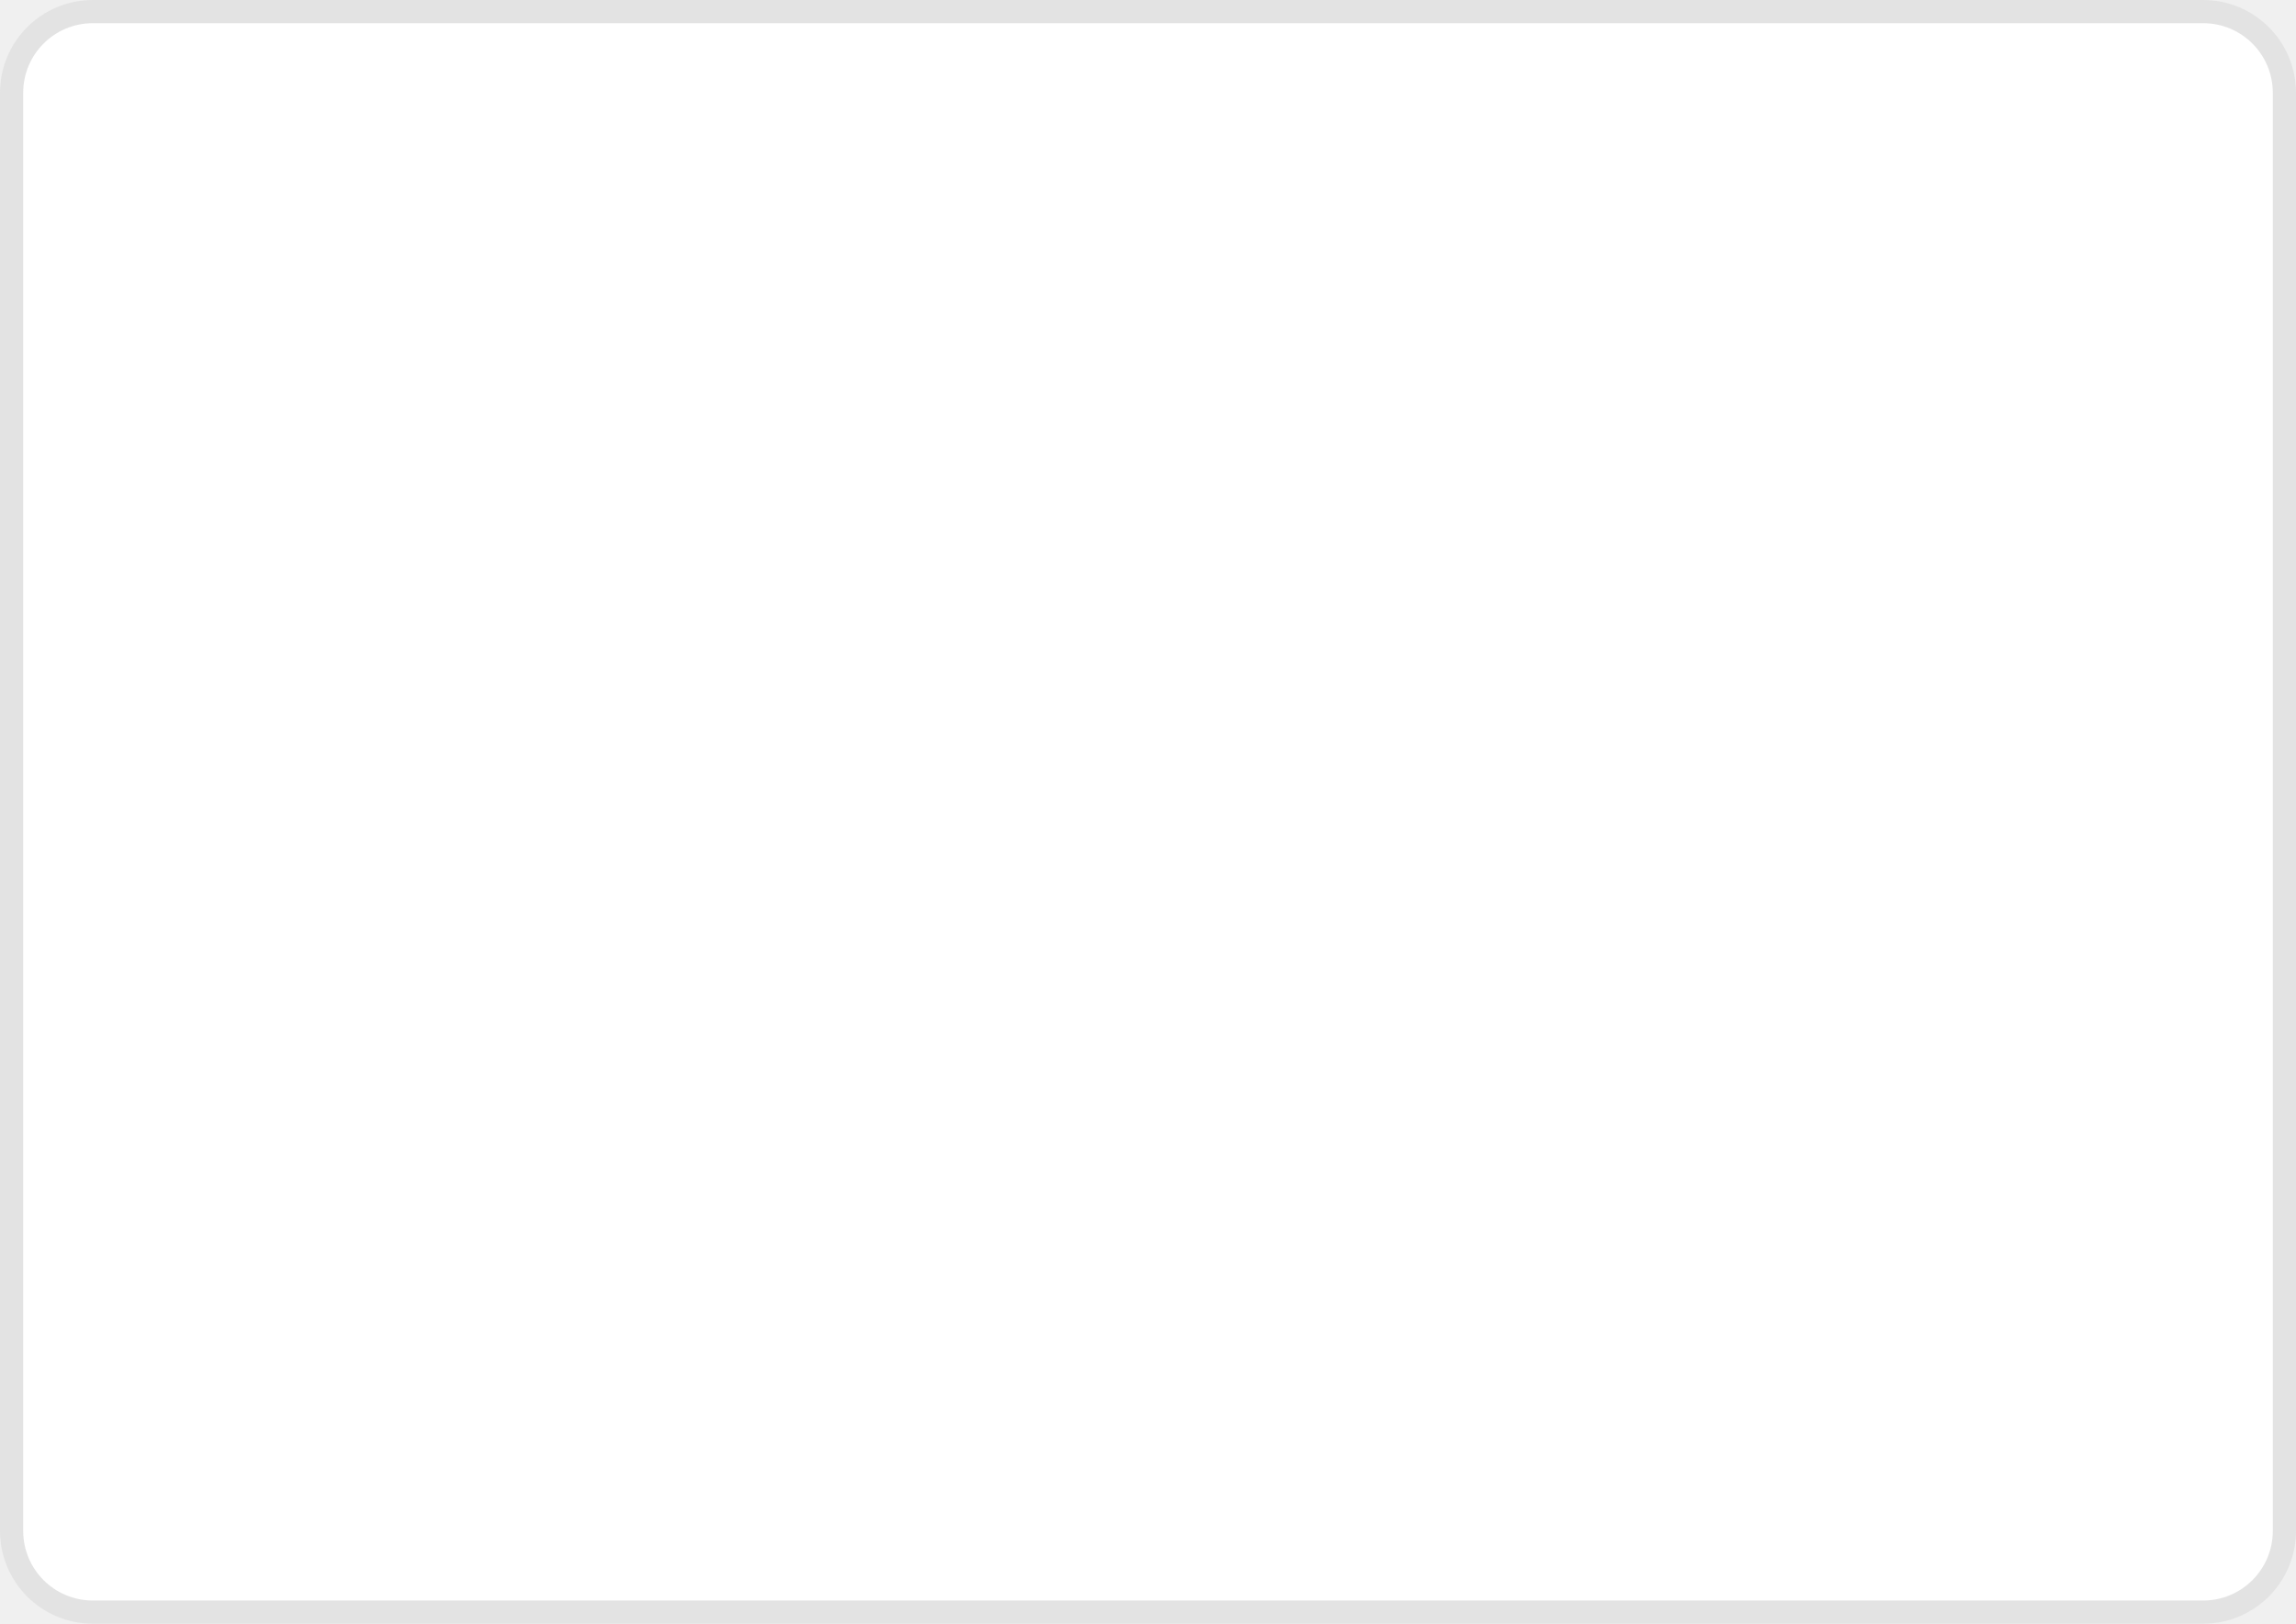
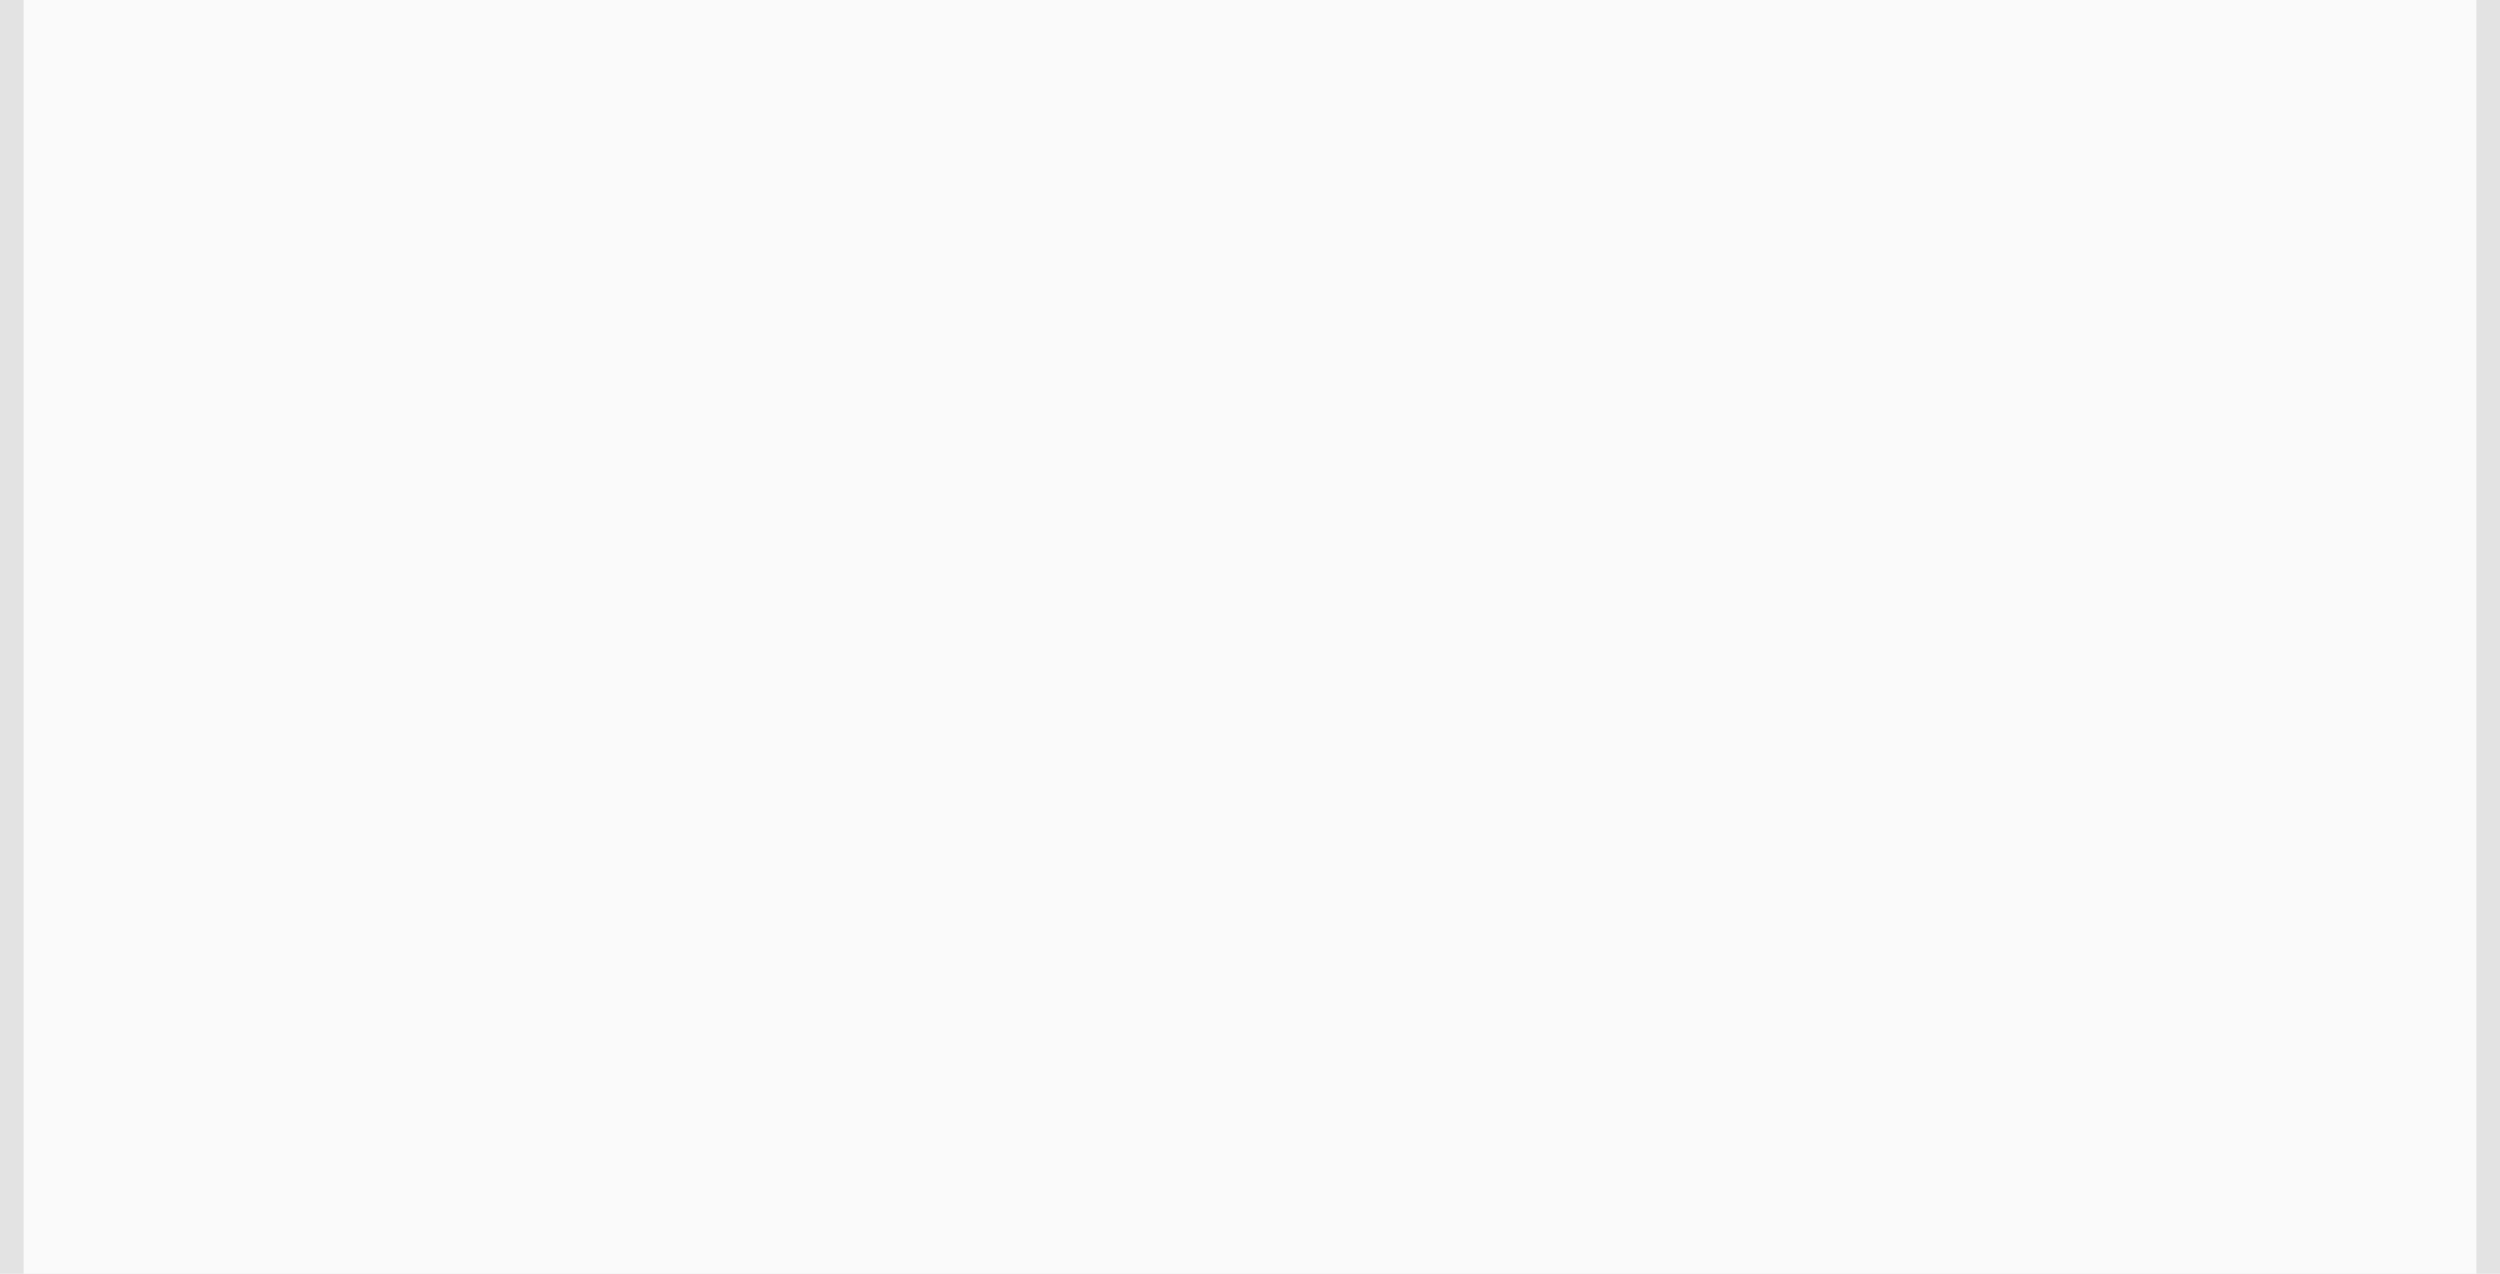
- <svg xmlns="http://www.w3.org/2000/svg" version="1.1" width="99px" height="70px">
-   <g transform="matrix(1 0 0 1 -501 -437 )">
-     <path d="M 502 441  A 3 3 0 0 1 505 438 L 596 438  A 3 3 0 0 1 599 441 L 599 503  A 3 3 0 0 1 596 506 L 505 506  A 3 3 0 0 1 502 503 L 502 441  Z " fill-rule="nonzero" fill="#ffffff" stroke="none" />
-     <path d="M 501.5 441  A 3.5 3.5 0 0 1 505 437.5 L 596 437.5  A 3.5 3.5 0 0 1 599.5 441 L 599.5 503  A 3.5 3.5 0 0 1 596 506.5 L 505 506.5  A 3.5 3.5 0 0 1 501.5 503 L 501.5 441  Z " stroke-width="1" stroke="#777777" fill="none" stroke-opacity="0.098" />
+ <svg xmlns="http://www.w3.org/2000/svg" version="1.1" width="106px" height="54px">
+   <g transform="matrix(1 0 0 1 -1317 -383 )">
+     <path d="M 1318 383  L 1422 383  L 1422 437  L 1318 437  L 1318 383  Z " fill-rule="nonzero" fill="#fafafa" stroke="none" />
+     <path d="M 1422.5 383  L 1422.5 437  M 1317.5 437  L 1317.5 383  " stroke-width="1" stroke="#777777" fill="none" stroke-opacity="0.098" />
  </g>
</svg>
